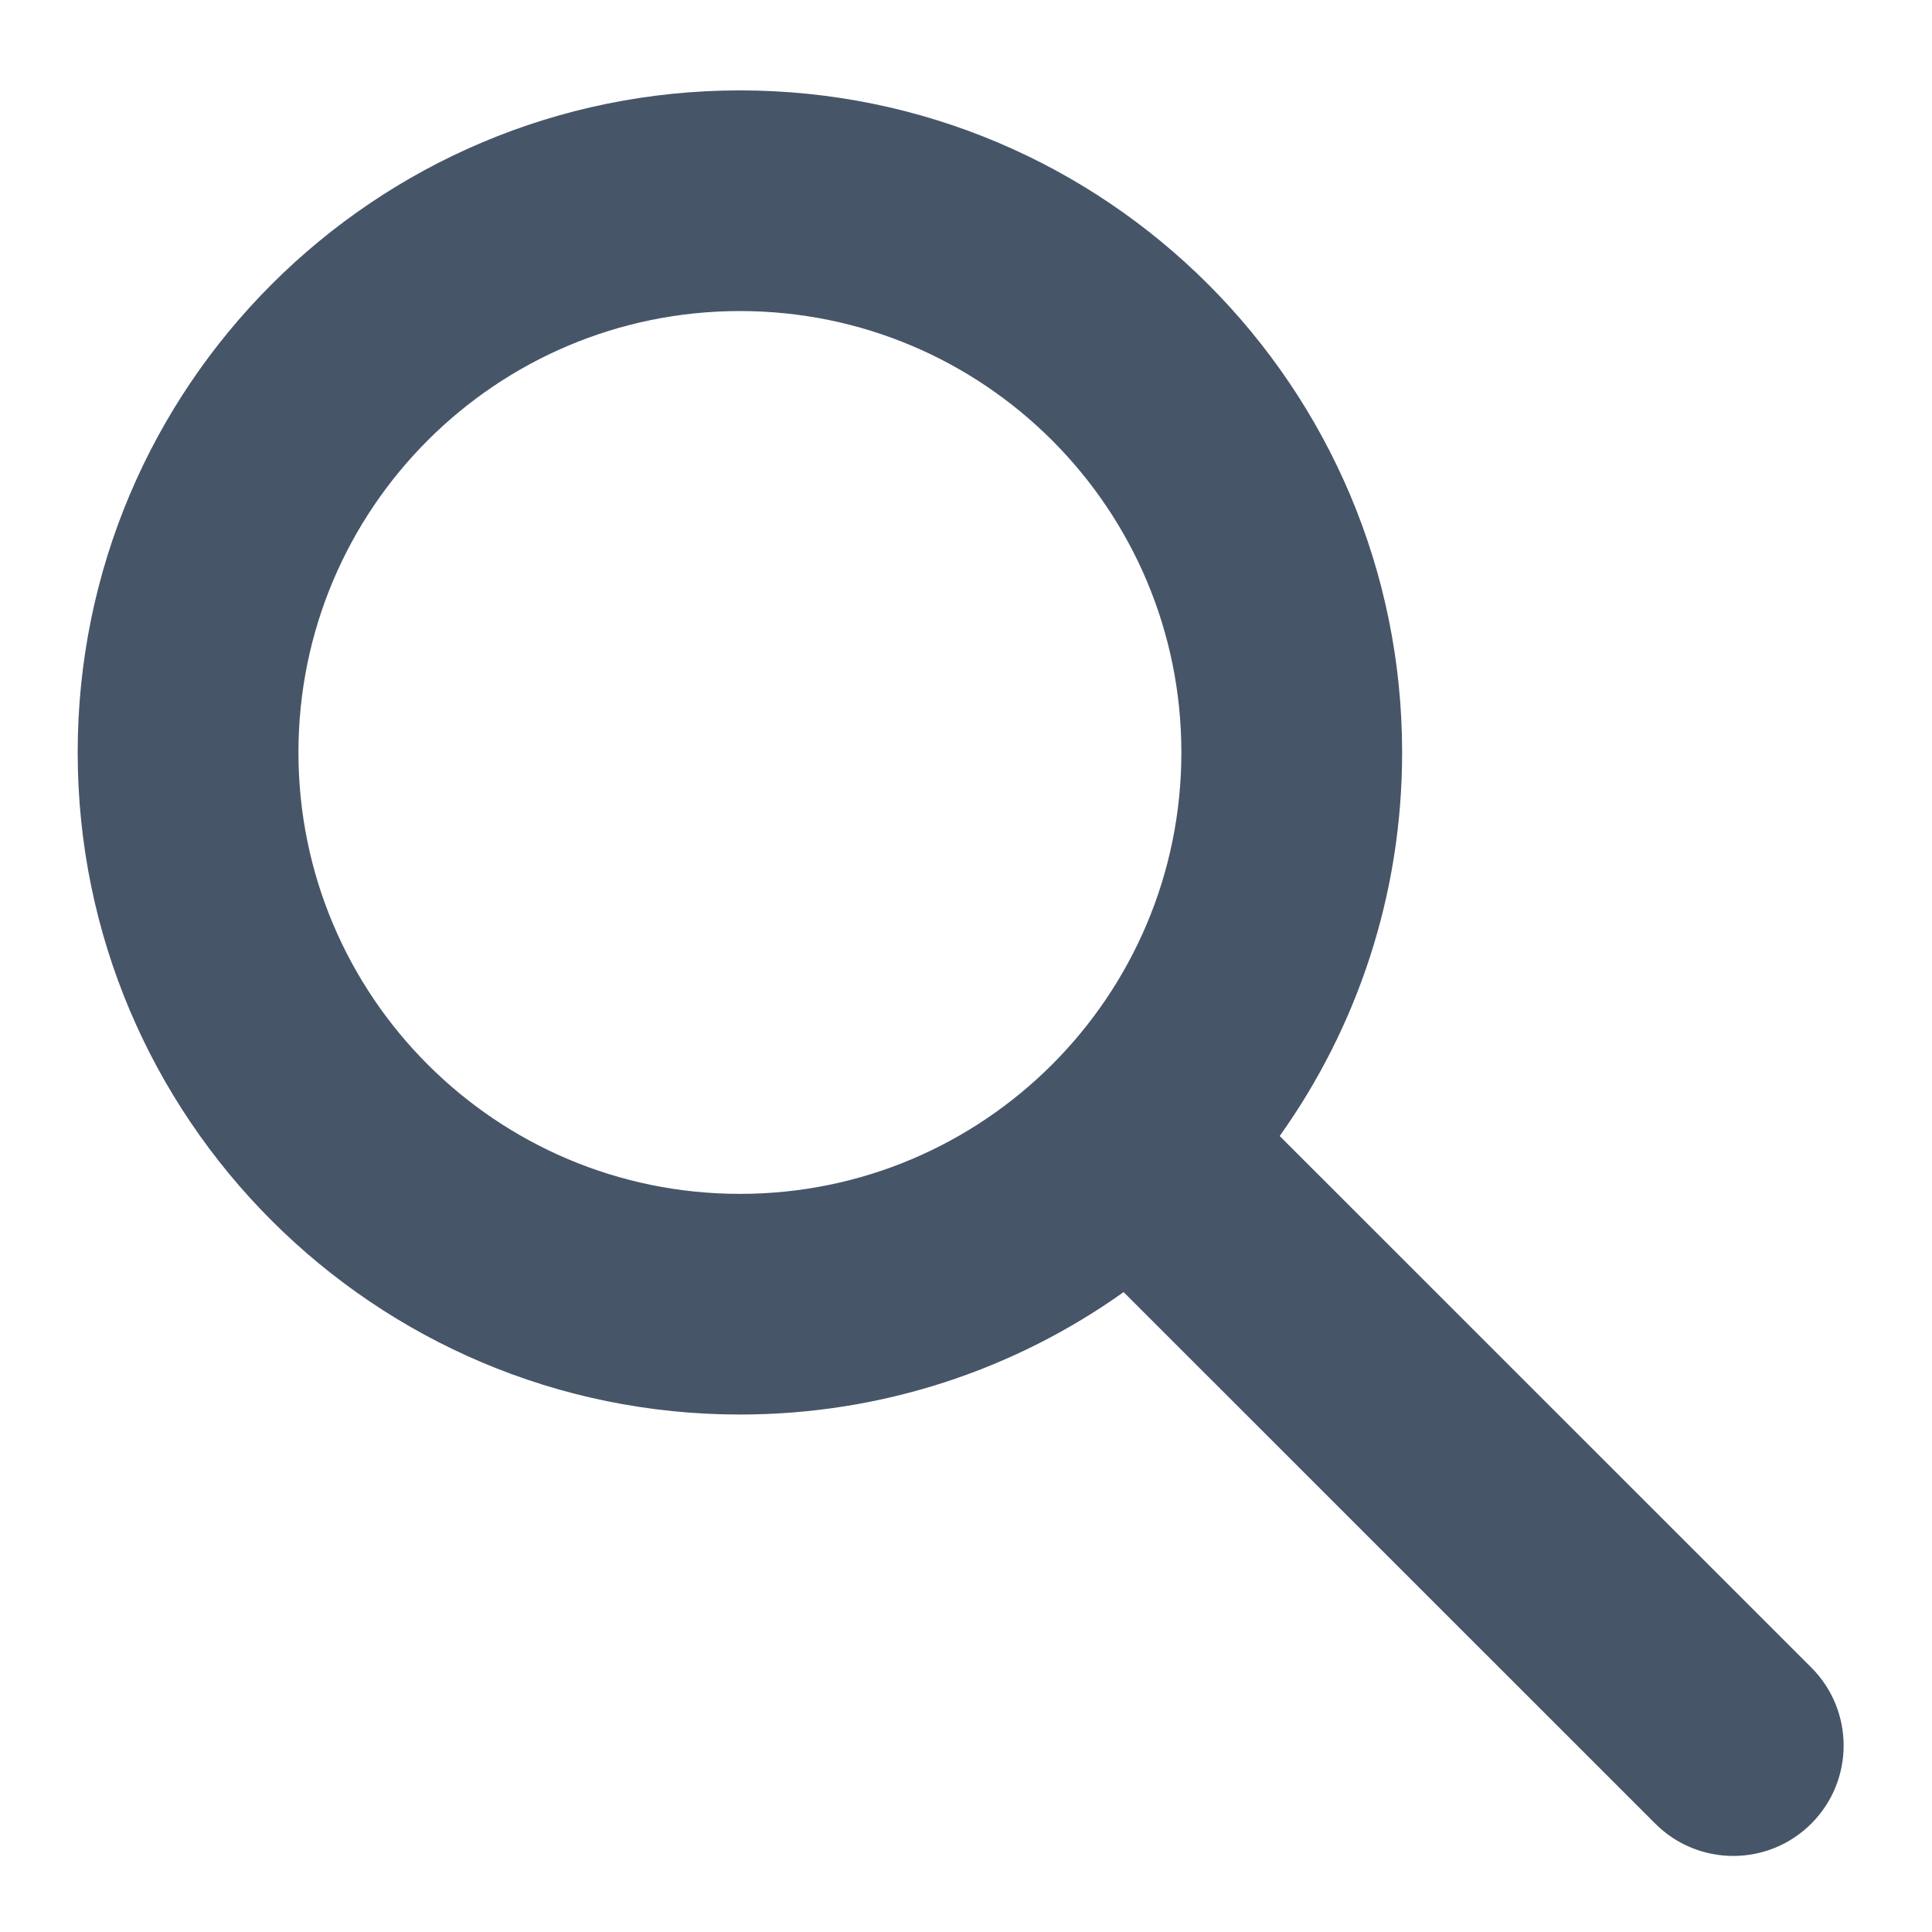
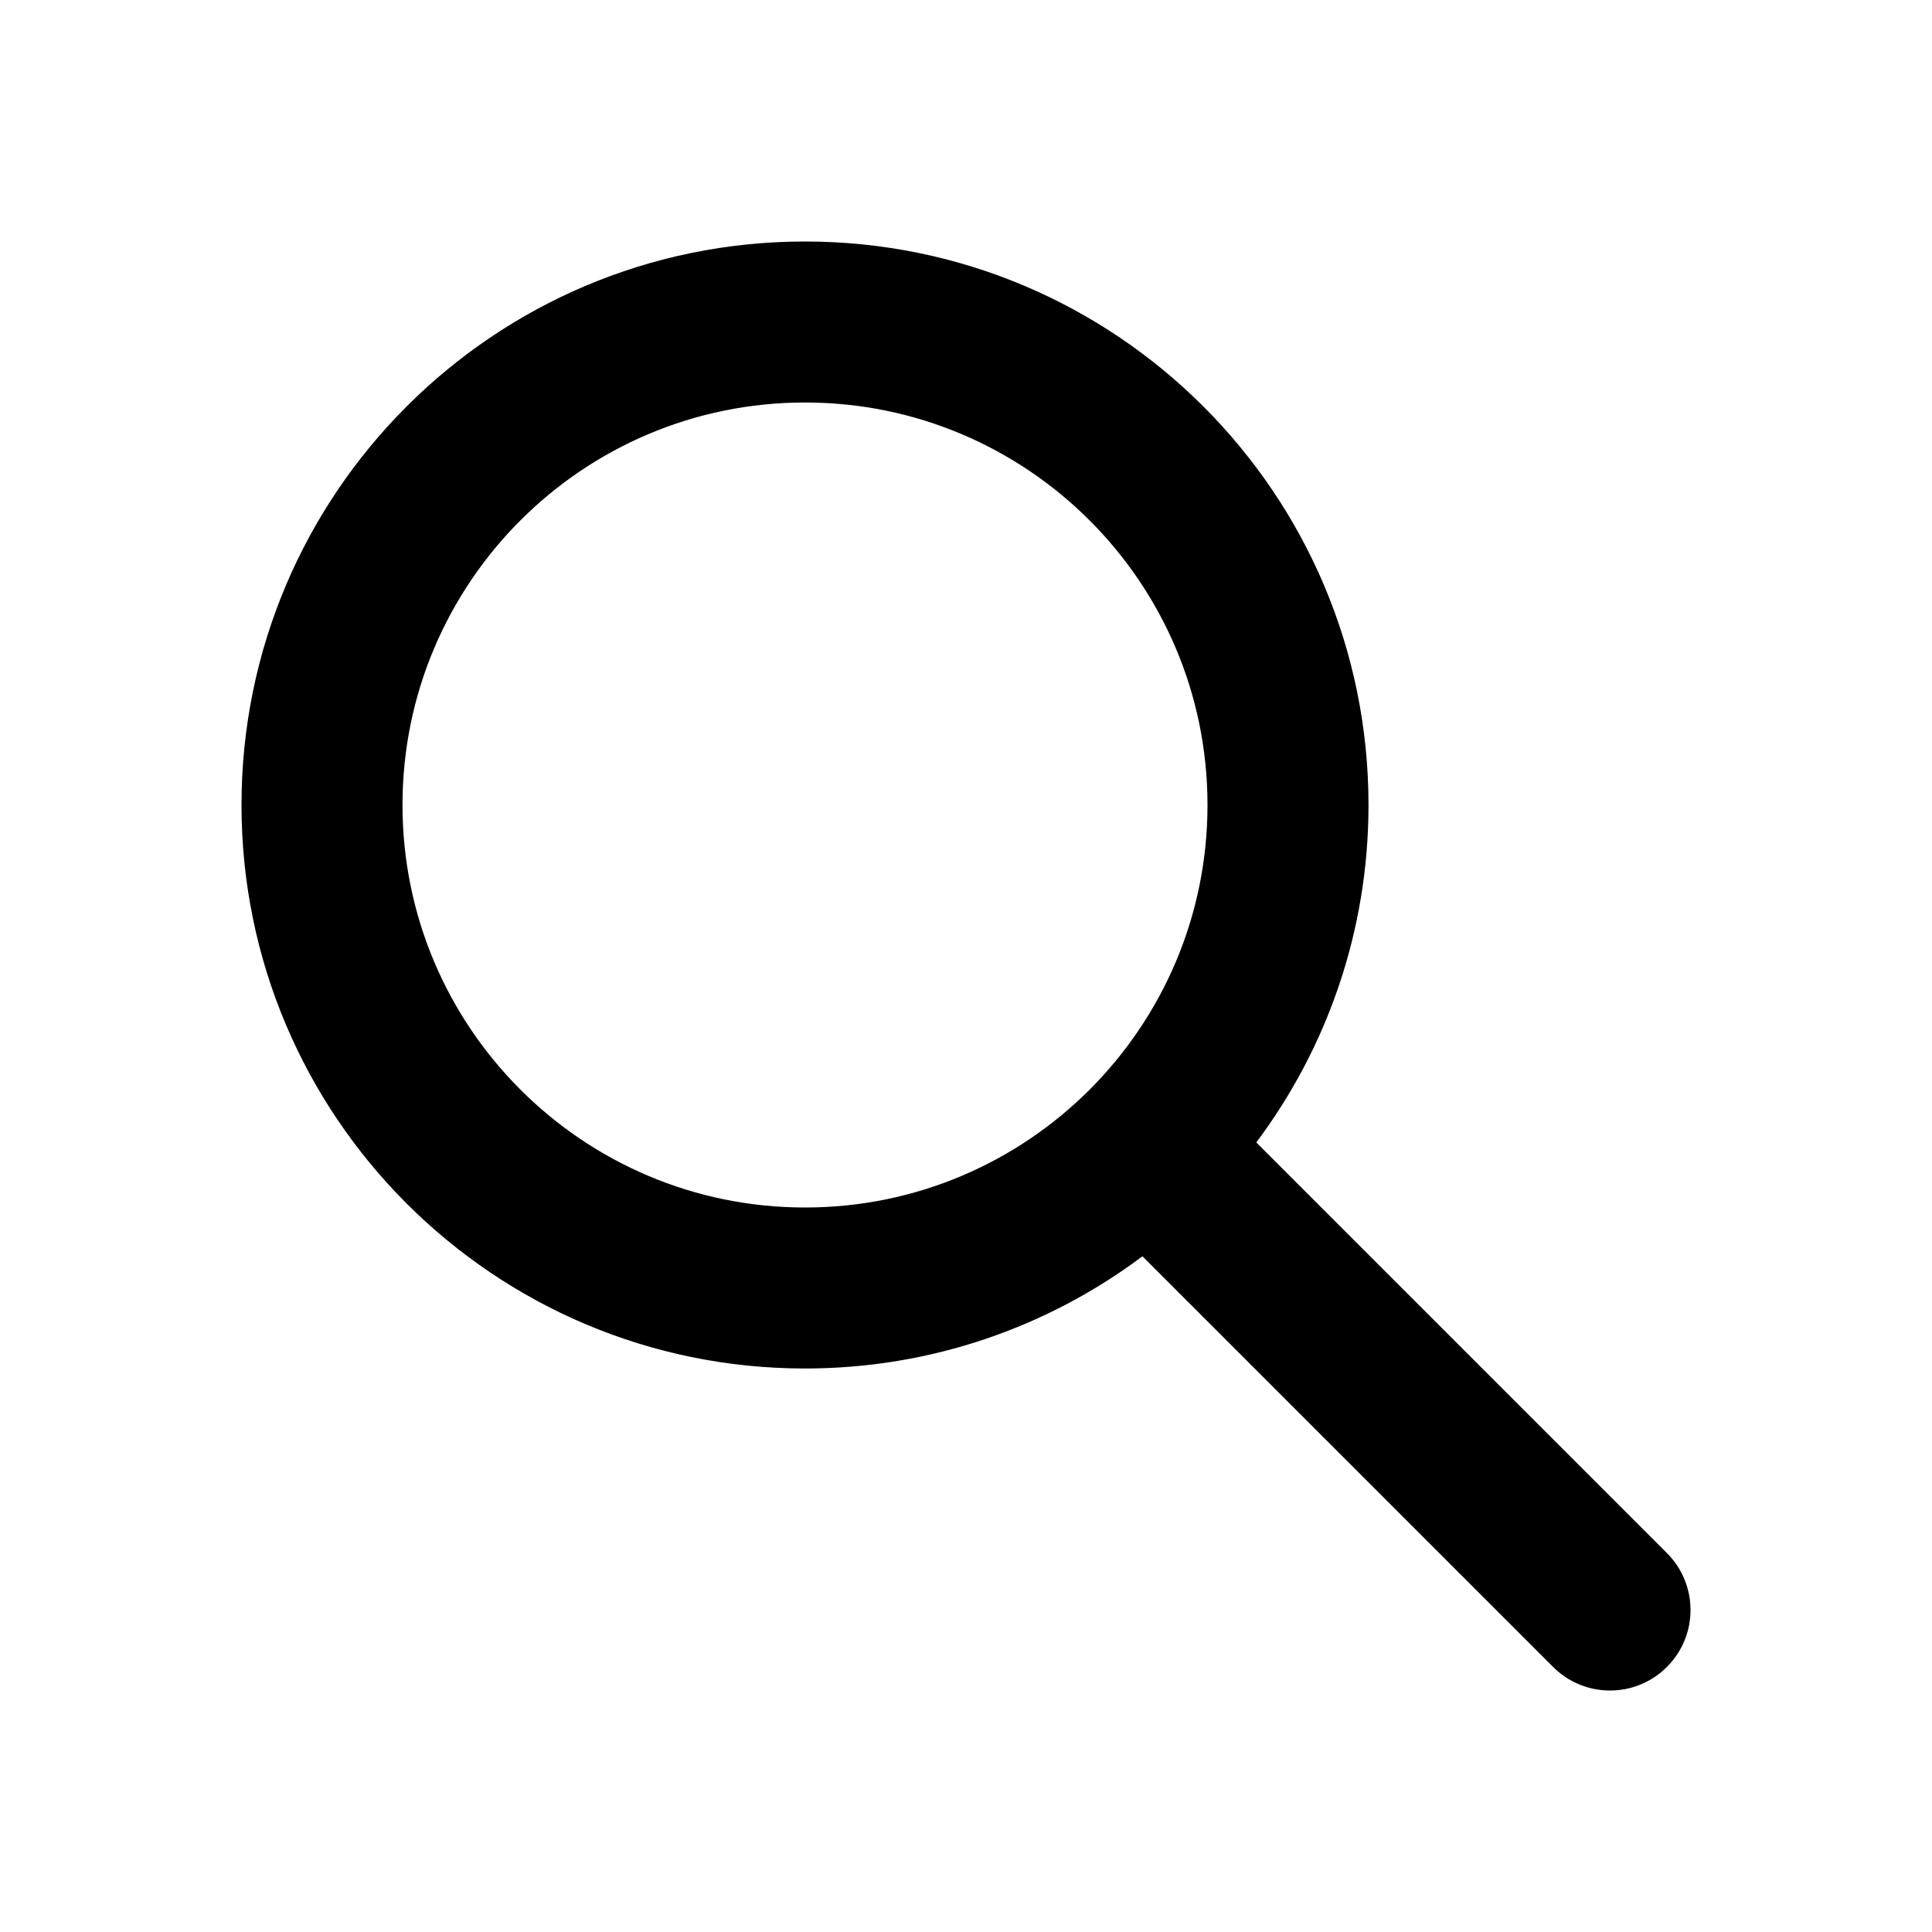
- <svg xmlns="http://www.w3.org/2000/svg" width="19" height="19" viewBox="0 0 19 19" fill="none">
-   <path fill-rule="evenodd" clip-rule="evenodd" d="M7.277 3.059C4.879 3.059 2.935 5.002 2.935 7.4C2.935 9.797 4.879 11.741 7.277 11.741C9.674 11.741 11.618 9.797 11.618 7.4C11.618 5.002 9.674 3.059 7.277 3.059ZM0.764 7.4C0.764 3.804 3.68 0.889 7.277 0.889C10.873 0.889 13.789 3.804 13.789 7.4C13.789 8.806 13.343 10.108 12.585 11.172L17.813 16.399C18.237 16.823 18.237 17.51 17.813 17.934C17.389 18.358 16.702 18.358 16.278 17.934L11.05 12.707C9.986 13.465 8.683 13.911 7.277 13.911C3.68 13.911 0.764 10.996 0.764 7.4Z" fill="#475569" />
+ <svg xmlns="http://www.w3.org/2000/svg" width="19px" height="19px" viewBox="0 0 24 24" fill="none">
+   <path fill-rule="evenodd" clip-rule="evenodd" d="M10 5C7.239 5 5 7.239 5 10C5 12.761 7.239 15 10 15C11.381 15 12.63 14.441 13.536 13.536C14.441 12.63 15 11.381 15 10C15 7.239 12.761 5 10 5ZM3 10C3 6.134 6.134 3 10 3C13.866 3 17 6.134 17 10C17 11.572 16.481 13.024 15.606 14.192L20.707 19.293C21.098 19.683 21.098 20.317 20.707 20.707C20.317 21.098 19.683 21.098 19.293 20.707L14.192 15.606C13.024 16.481 11.572 17 10 17C6.134 17 3 13.866 3 10Z" fill="#000000" />
</svg>
